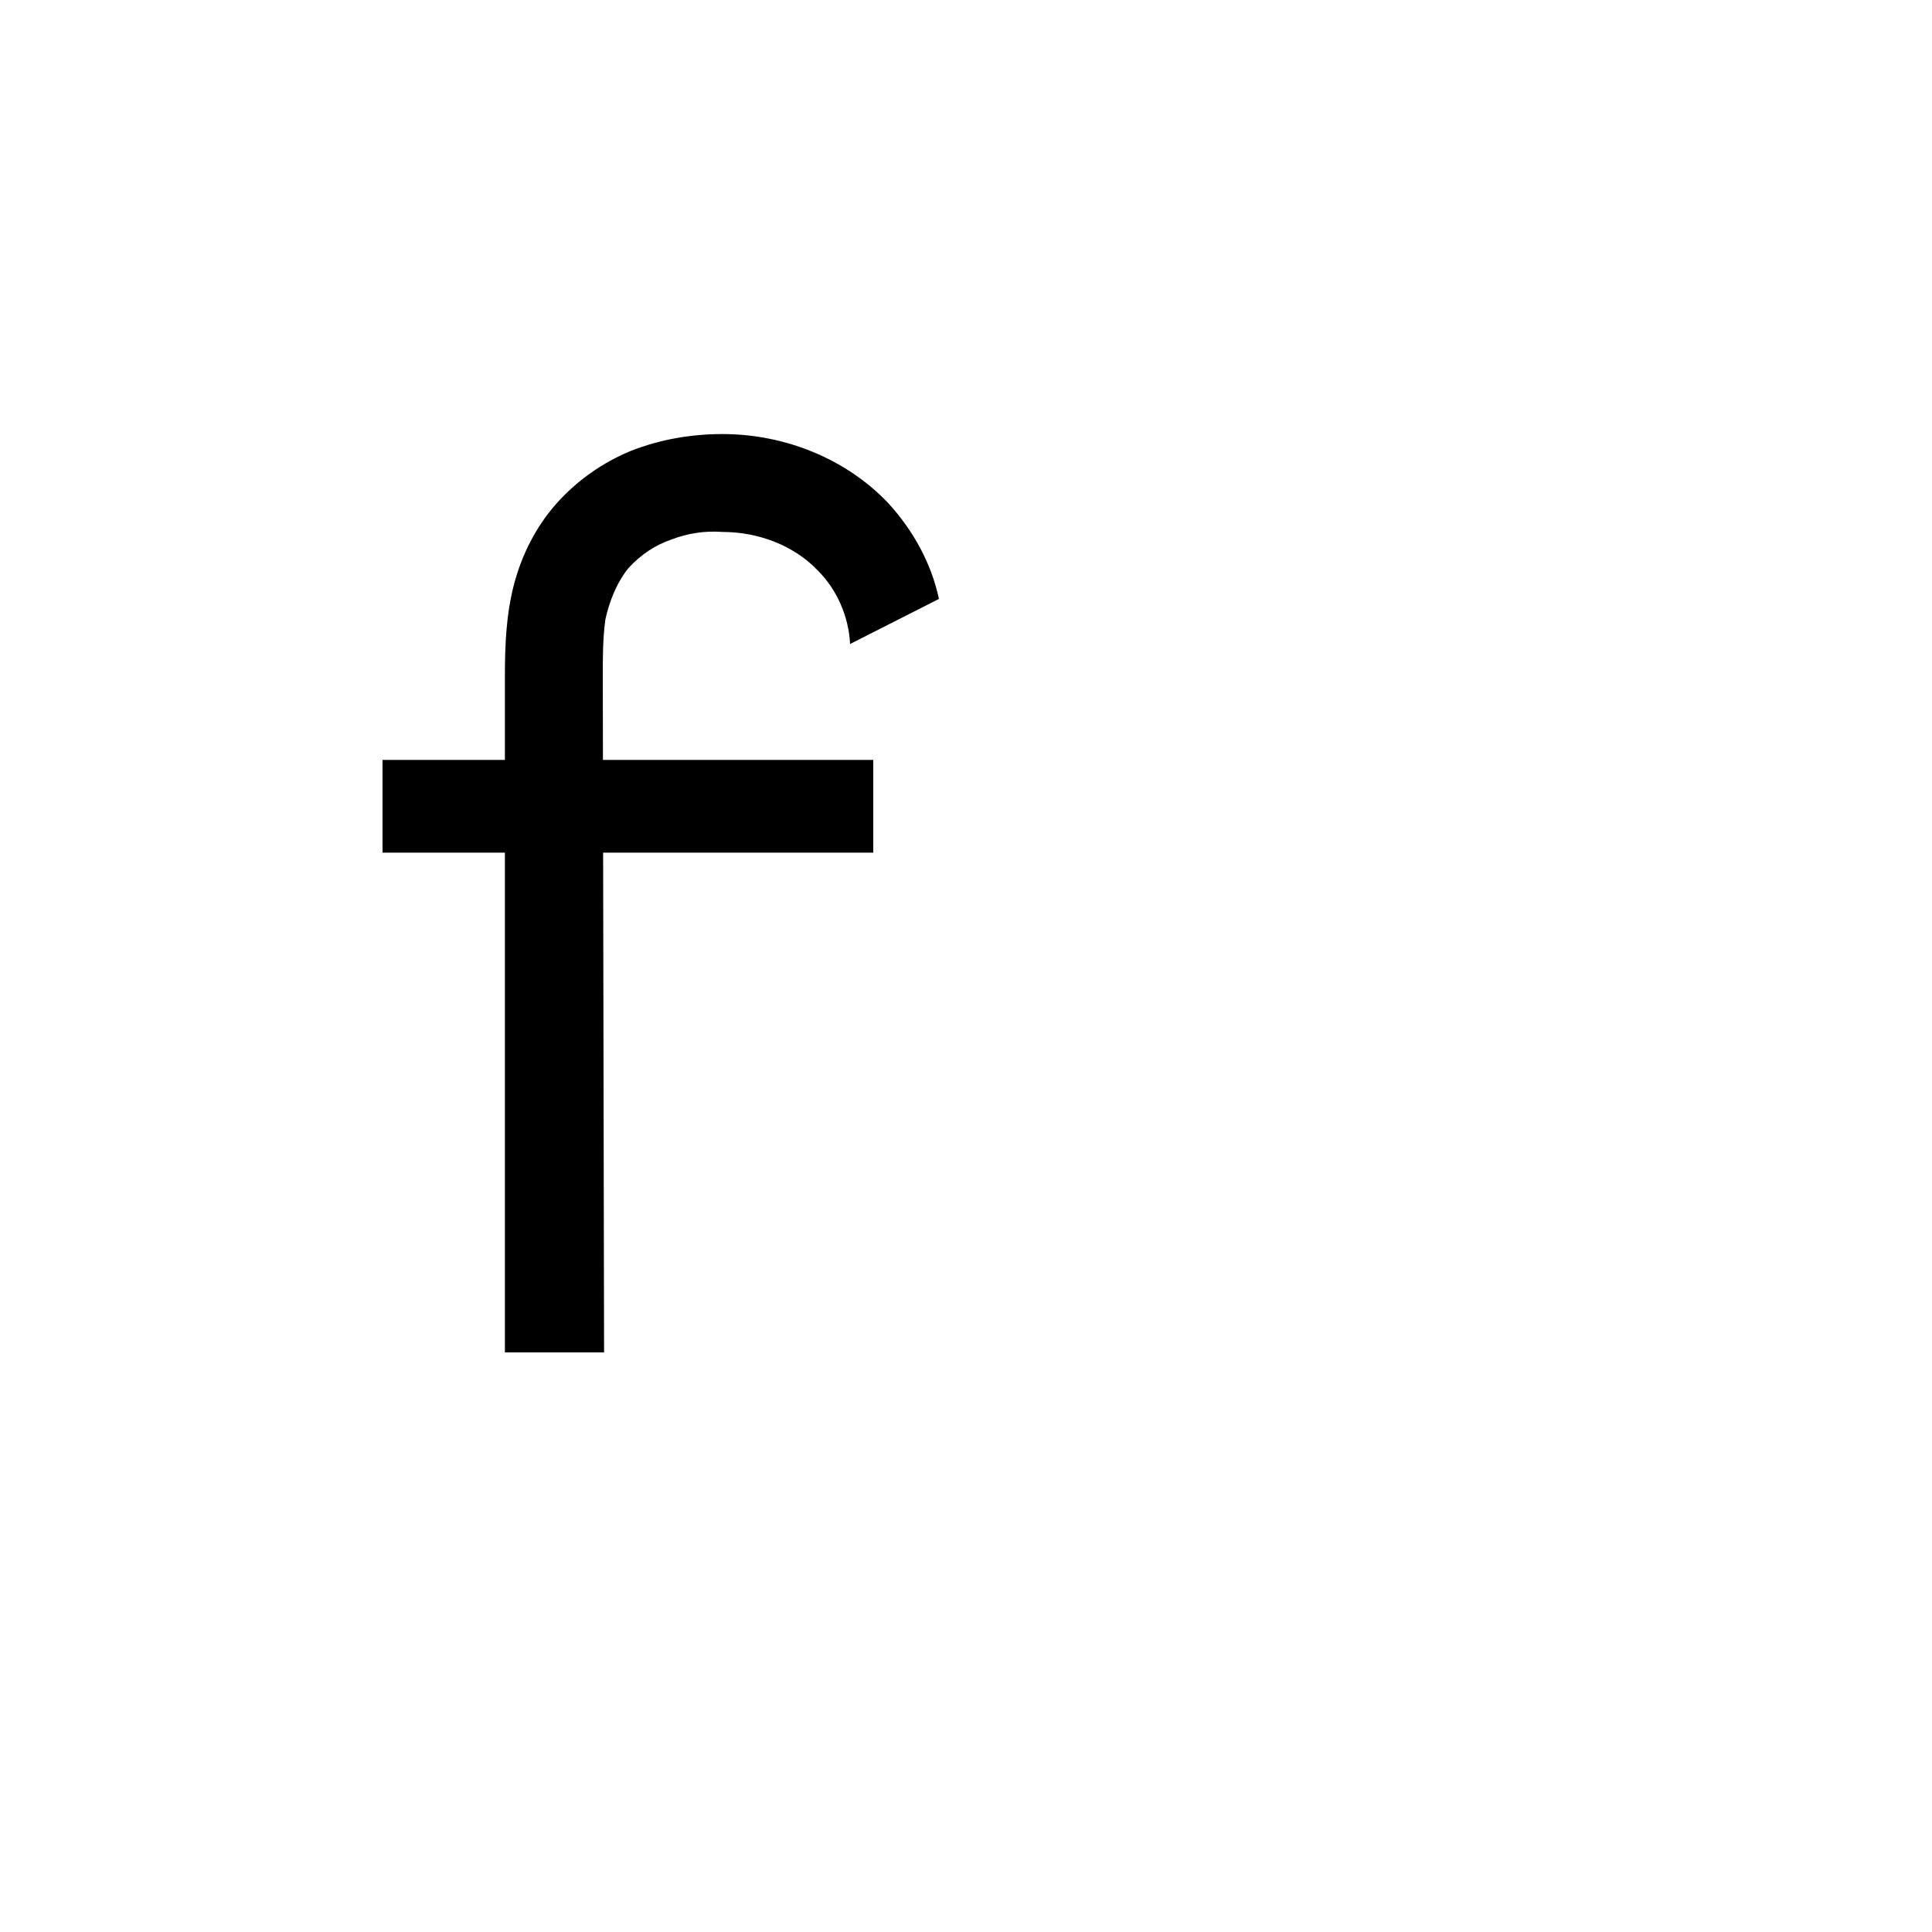
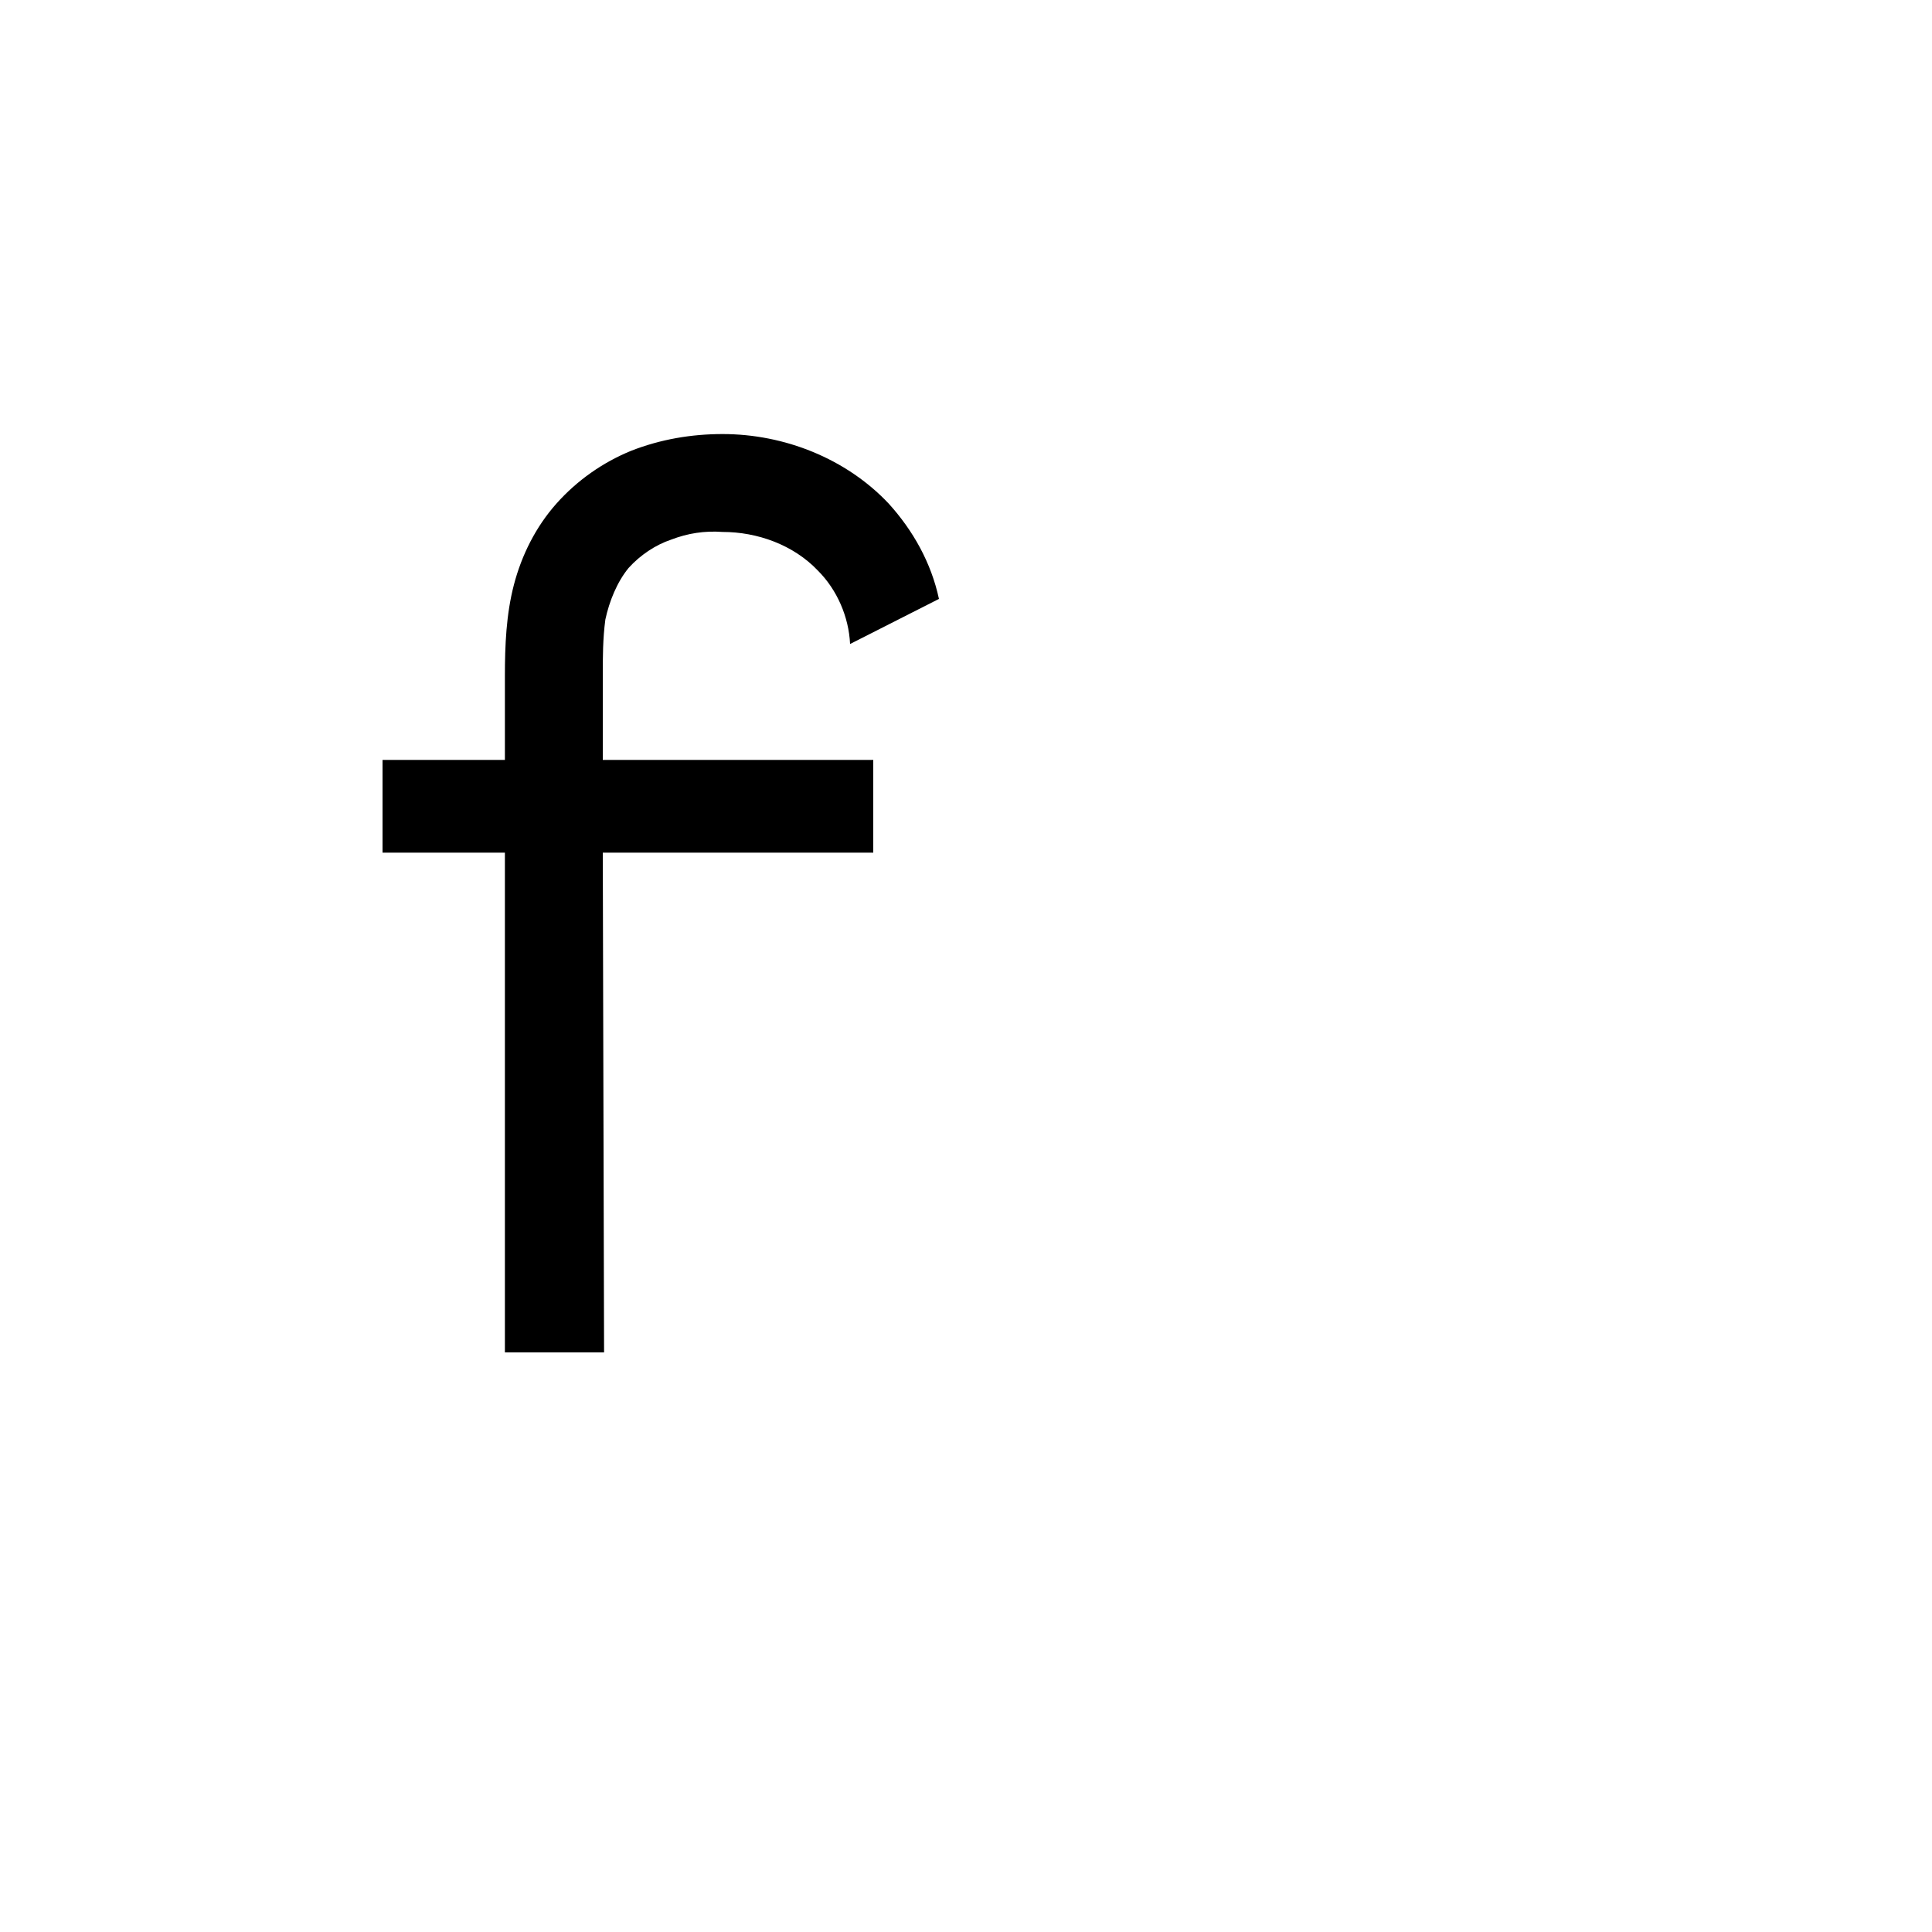
<svg xmlns="http://www.w3.org/2000/svg" viewBox="-0.25 -1.05 1.5 1.5">
-   <path d="M 0.219 -0 L 0.142 -0 L 0.142 -0.525 C 0.142 -0.549  0.143 -0.573  0.149 -0.596 C 0.155 -0.619  0.166 -0.641  0.182 -0.659 C 0.198 -0.677  0.218 -0.691  0.24 -0.7 C 0.263 -0.709  0.287 -0.713  0.311 -0.713 C 0.359 -0.713  0.407 -0.694  0.44 -0.659 C 0.459 -0.638  0.473 -0.613  0.479 -0.585 L 0.41 -0.55 C 0.409 -0.571  0.4 -0.592  0.385 -0.607 C 0.366 -0.627  0.338 -0.637  0.311 -0.637 C 0.297 -0.638  0.284 -0.636  0.271 -0.631 C 0.259 -0.627  0.247 -0.619  0.238 -0.609 C 0.229 -0.598  0.223 -0.583  0.22 -0.569 C 0.218 -0.554  0.218 -0.54  0.218 -0.525 L 0.219 -0 Z M 0.047 -0.46 L 0.428 -0.46 L 0.428 -0.388 L 0.047 -0.388 L 0.047 -0.46 Z" fill="black" />
+   <path d="M 0.142 -0.388 L 0.047 -0.388 L 0.047 -0.46 L 0.142 -0.46 L 0.142 -0.525 C 0.142 -0.549  0.143 -0.573  0.149 -0.596 C 0.155 -0.619  0.166 -0.641  0.182 -0.659 C 0.198 -0.677  0.218 -0.691  0.24 -0.7 C 0.263 -0.709  0.287 -0.713  0.311 -0.713 C 0.359 -0.713  0.407 -0.694  0.44 -0.659 C 0.459 -0.638  0.473 -0.613  0.479 -0.585 L 0.41 -0.55 C 0.409 -0.571  0.4 -0.592  0.385 -0.607 C 0.366 -0.627  0.338 -0.637  0.311 -0.637 C 0.297 -0.638  0.284 -0.636  0.271 -0.631 C 0.259 -0.627  0.247 -0.619  0.238 -0.609 C 0.229 -0.598  0.223 -0.583  0.22 -0.569 C 0.218 -0.554  0.218 -0.54  0.218 -0.525 L 0.218 -0.46 L 0.428 -0.46 L 0.428 -0.388 L 0.218 -0.388 L 0.219 -0 L 0.142 -0 L 0.142 -0.388 Z" fill="black" />
</svg>
